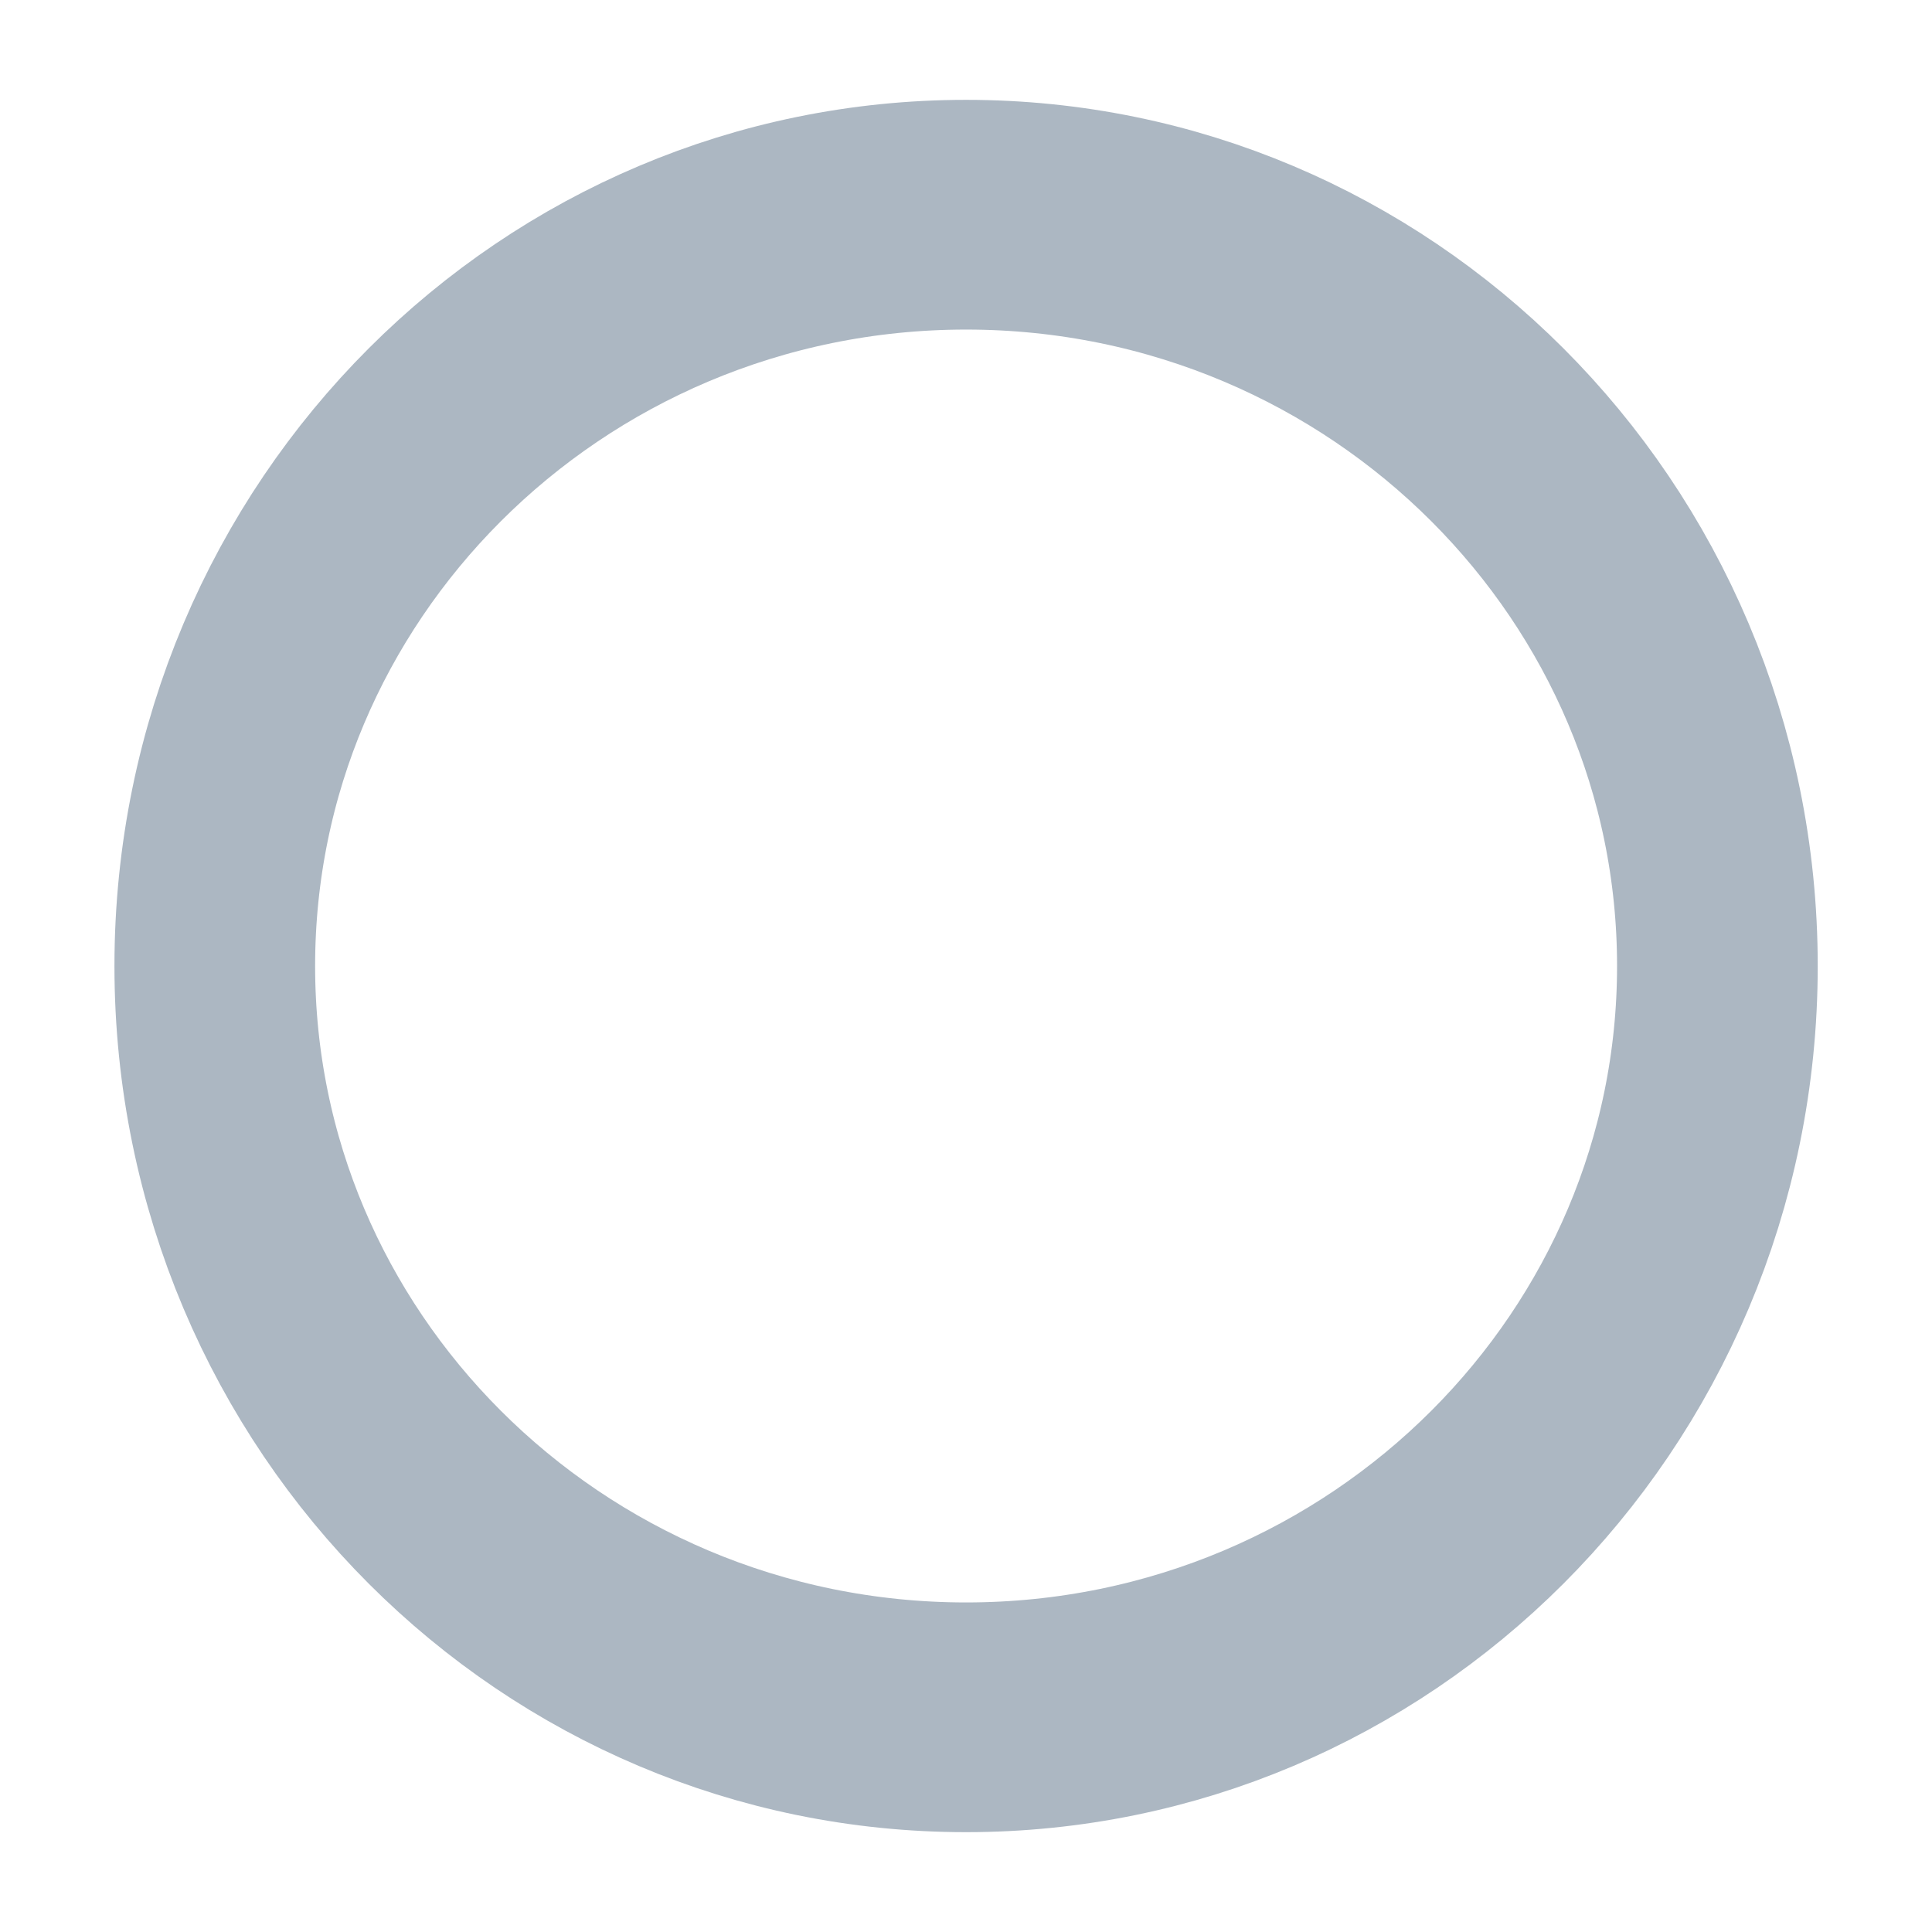
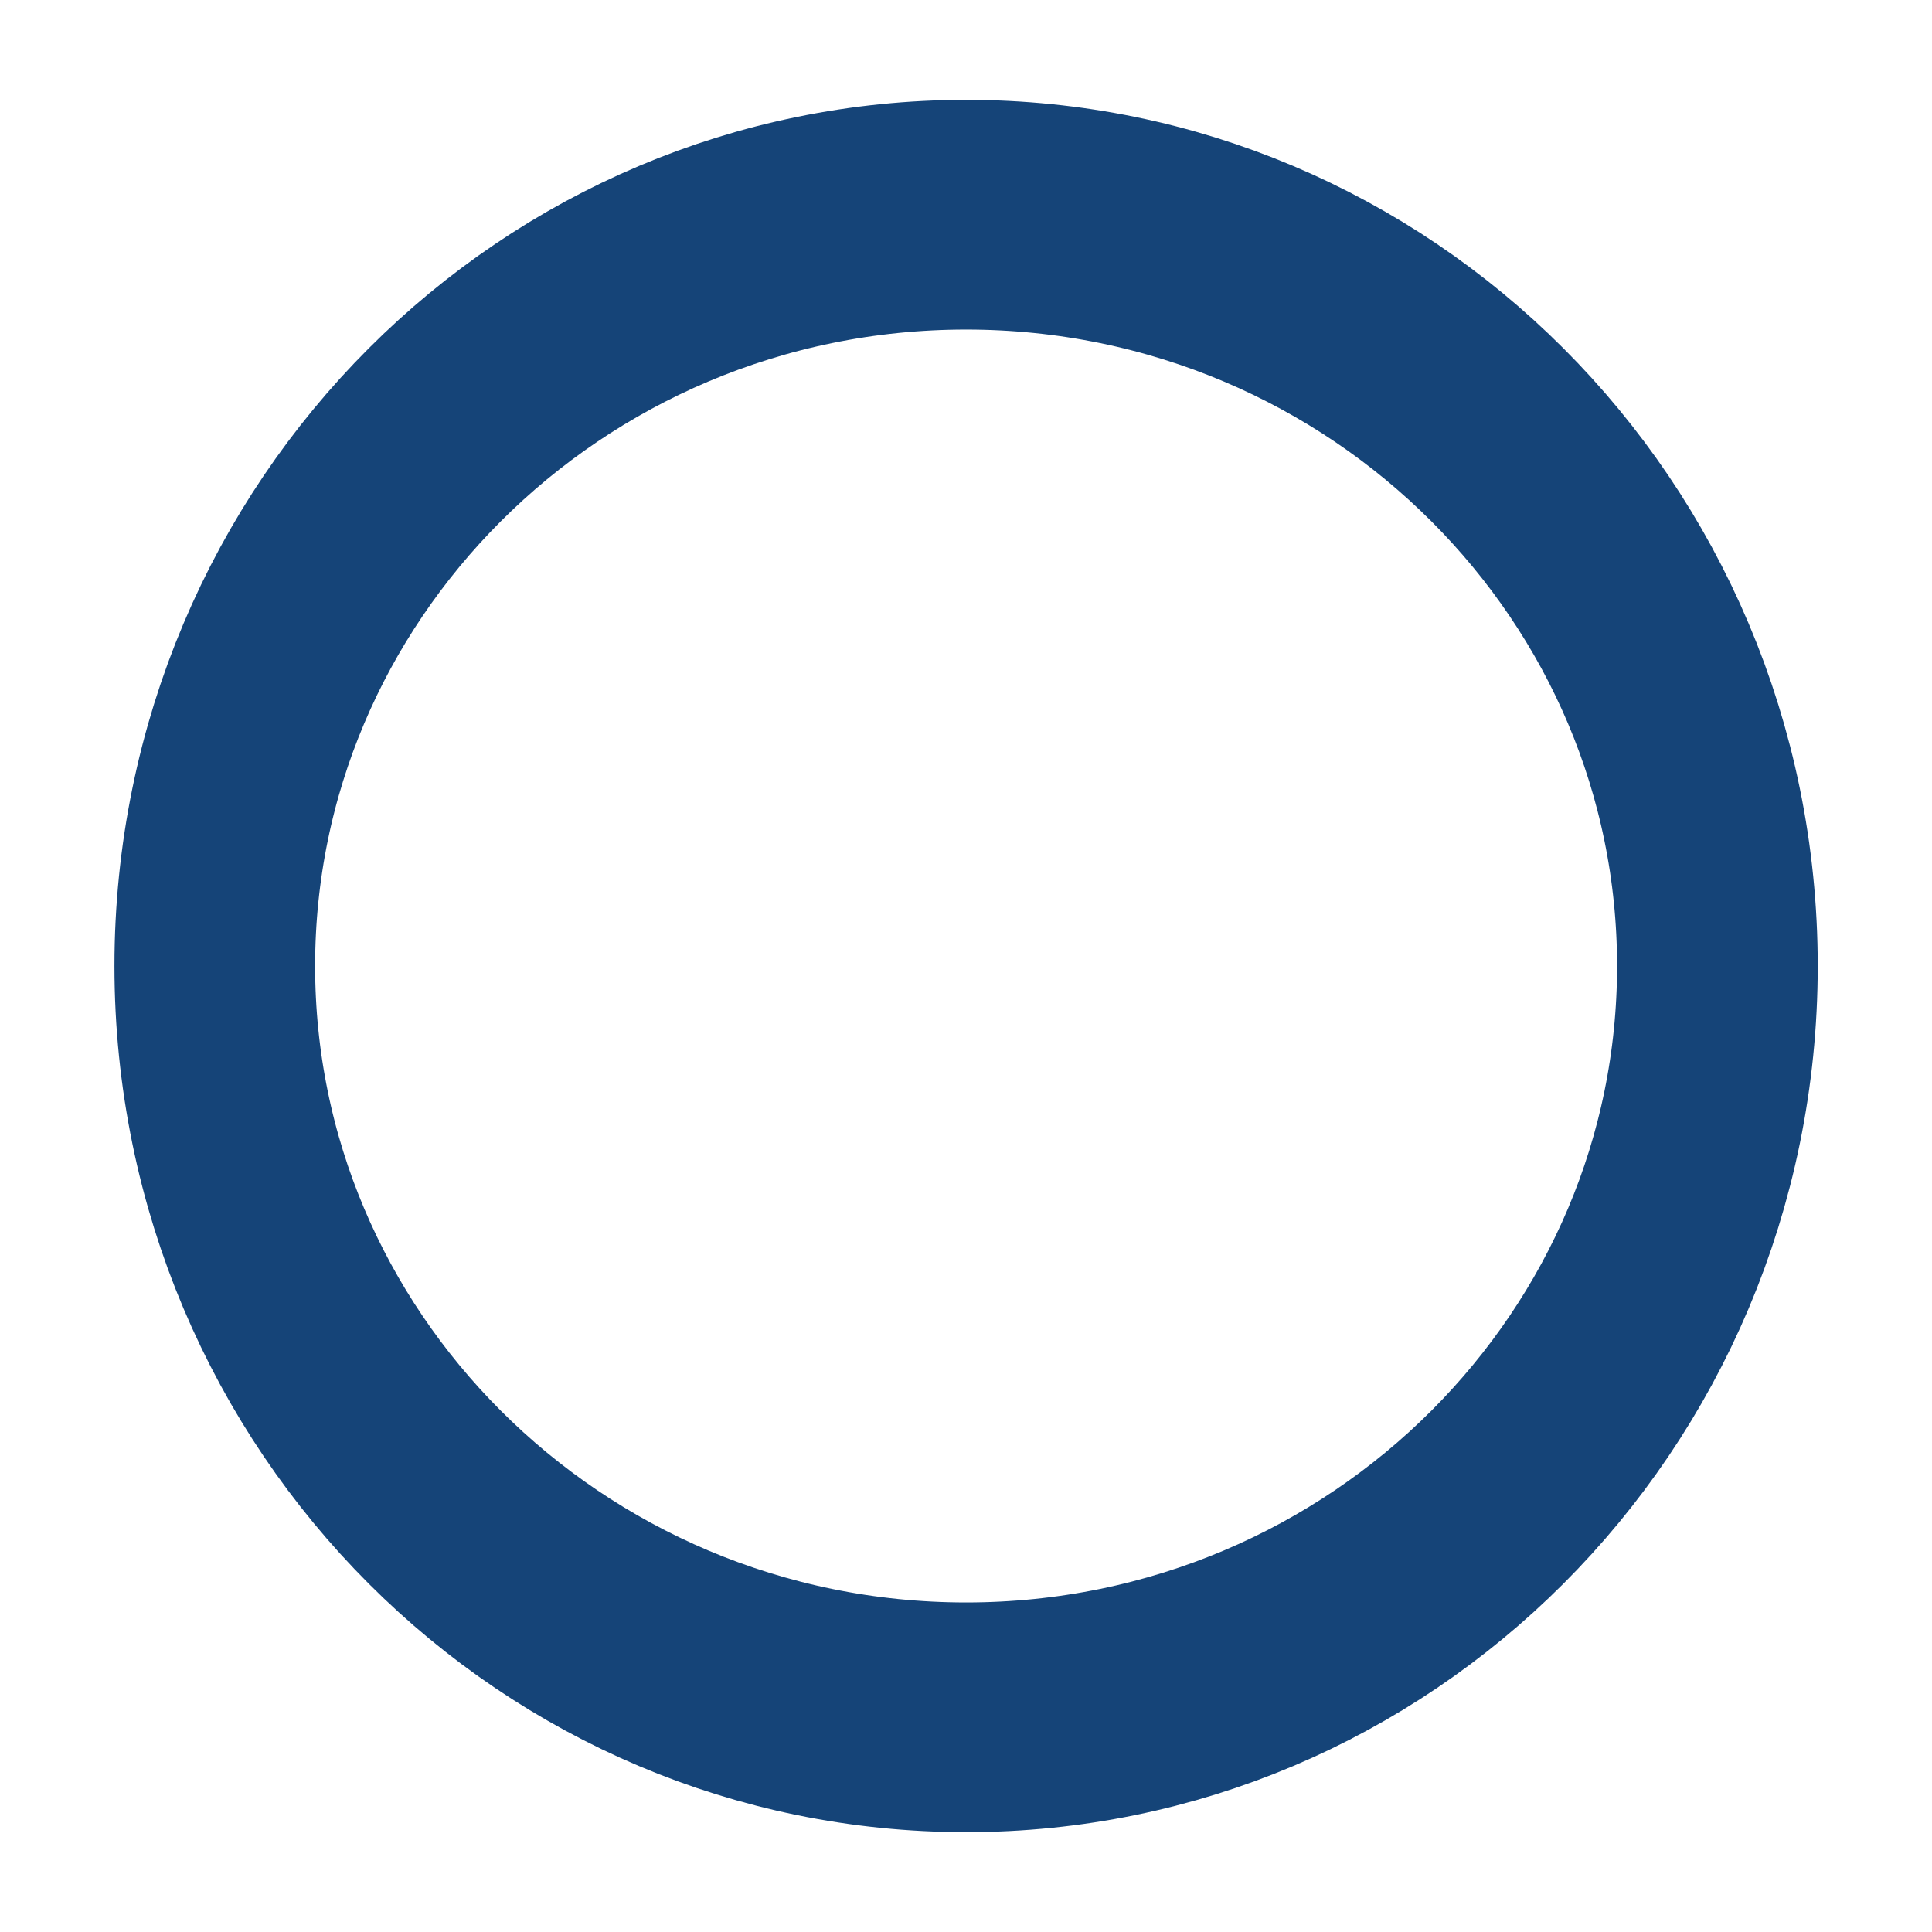
<svg xmlns="http://www.w3.org/2000/svg" width="18" height="18" id="svg5266" version="1.1">
  <defs id="defs5268" />
  <g id="layer1" transform="translate(0,2)">
-     <path style="fill:none;fill-opacity:0;stroke:#acb7c2;stroke-width:2.934;stroke-miterlimit:4;stroke-opacity:1;stroke-dasharray:none" id="path5274" d="m 2099.981,638.831 a 10.985,9.596 0 0 1 -10.985,9.596 10.985,9.596 0 0 1 -10.985,-9.596 10.985,9.596 0 0 1 10.985,-9.596 10.985,9.596 0 0 1 10.985,9.596 z" transform="matrix(0.6372089,0,0,0.7294365,-1322.126,-458.9866)" />
+     <path style="fill:none;fill-opacity:0;stroke:#154478;stroke-width:2.934;stroke-miterlimit:4;stroke-opacity:1;stroke-dasharray:none" id="path5274" d="m 2099.981,638.831 a 10.985,9.596 0 0 1 -10.985,9.596 10.985,9.596 0 0 1 -10.985,-9.596 10.985,9.596 0 0 1 10.985,-9.596 10.985,9.596 0 0 1 10.985,9.596 z" transform="matrix(0.6372089,0,0,0.7294365,-1322.126,-458.9866)" />
  </g>
</svg>
